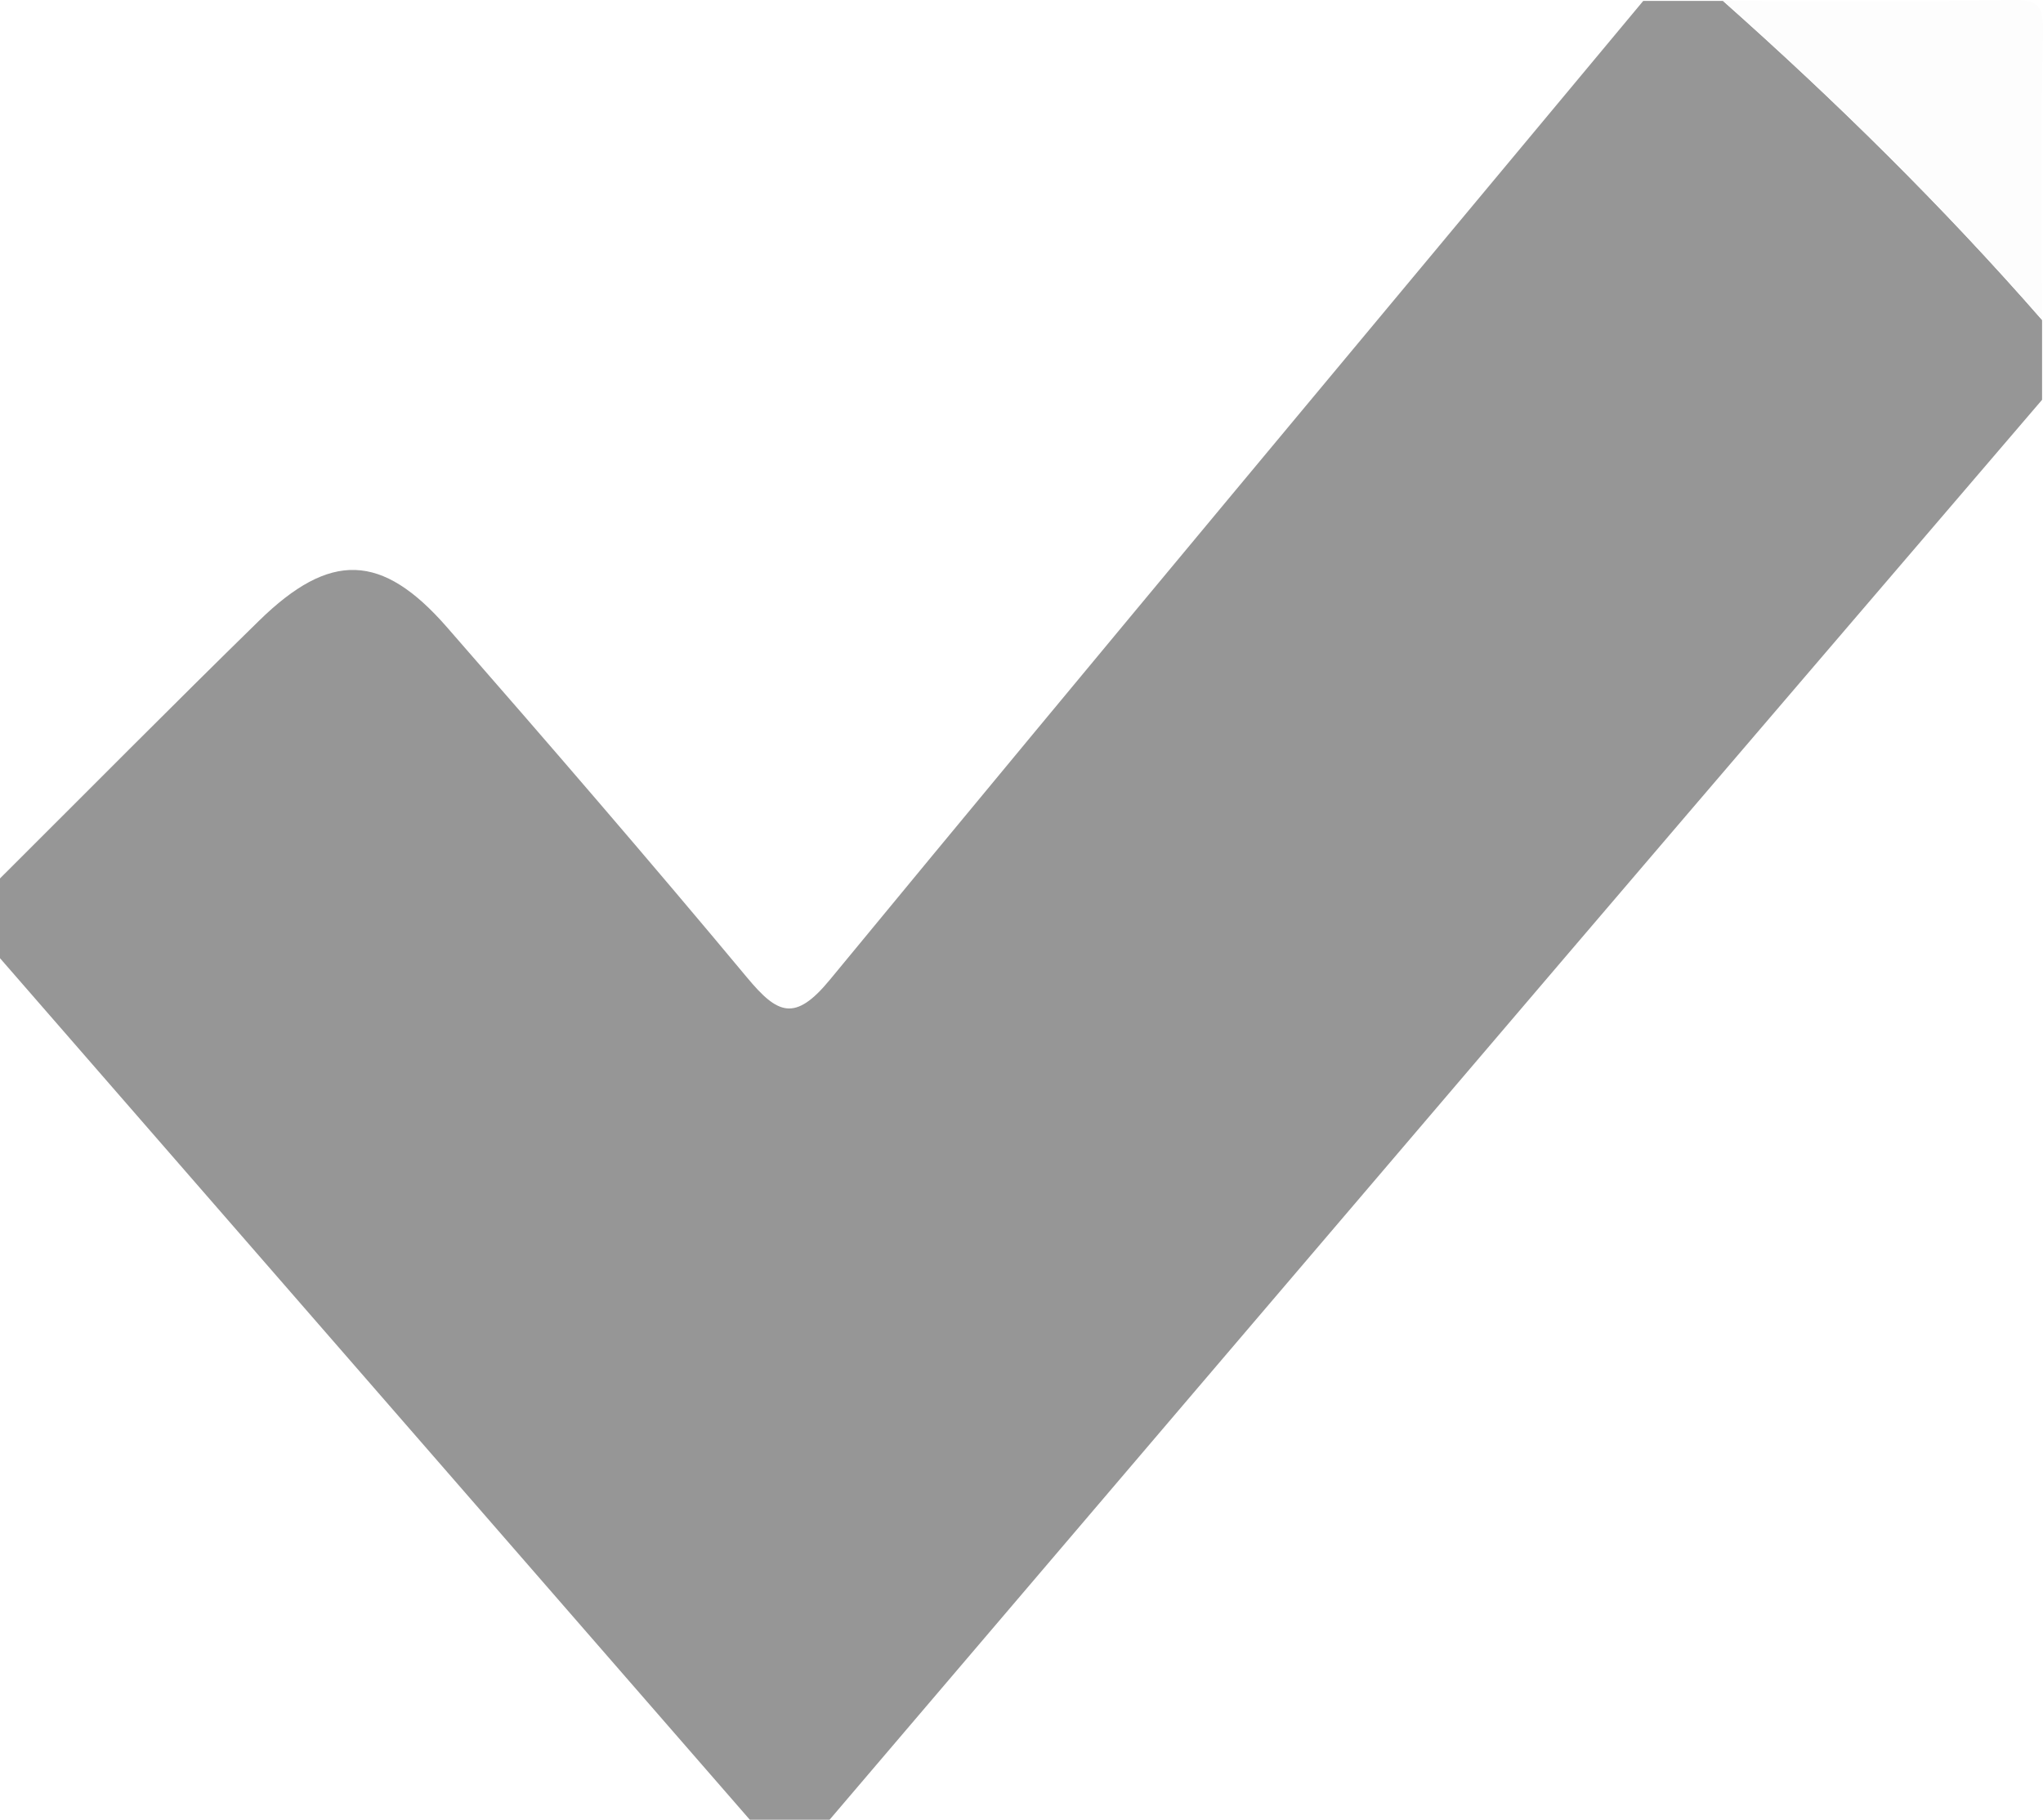
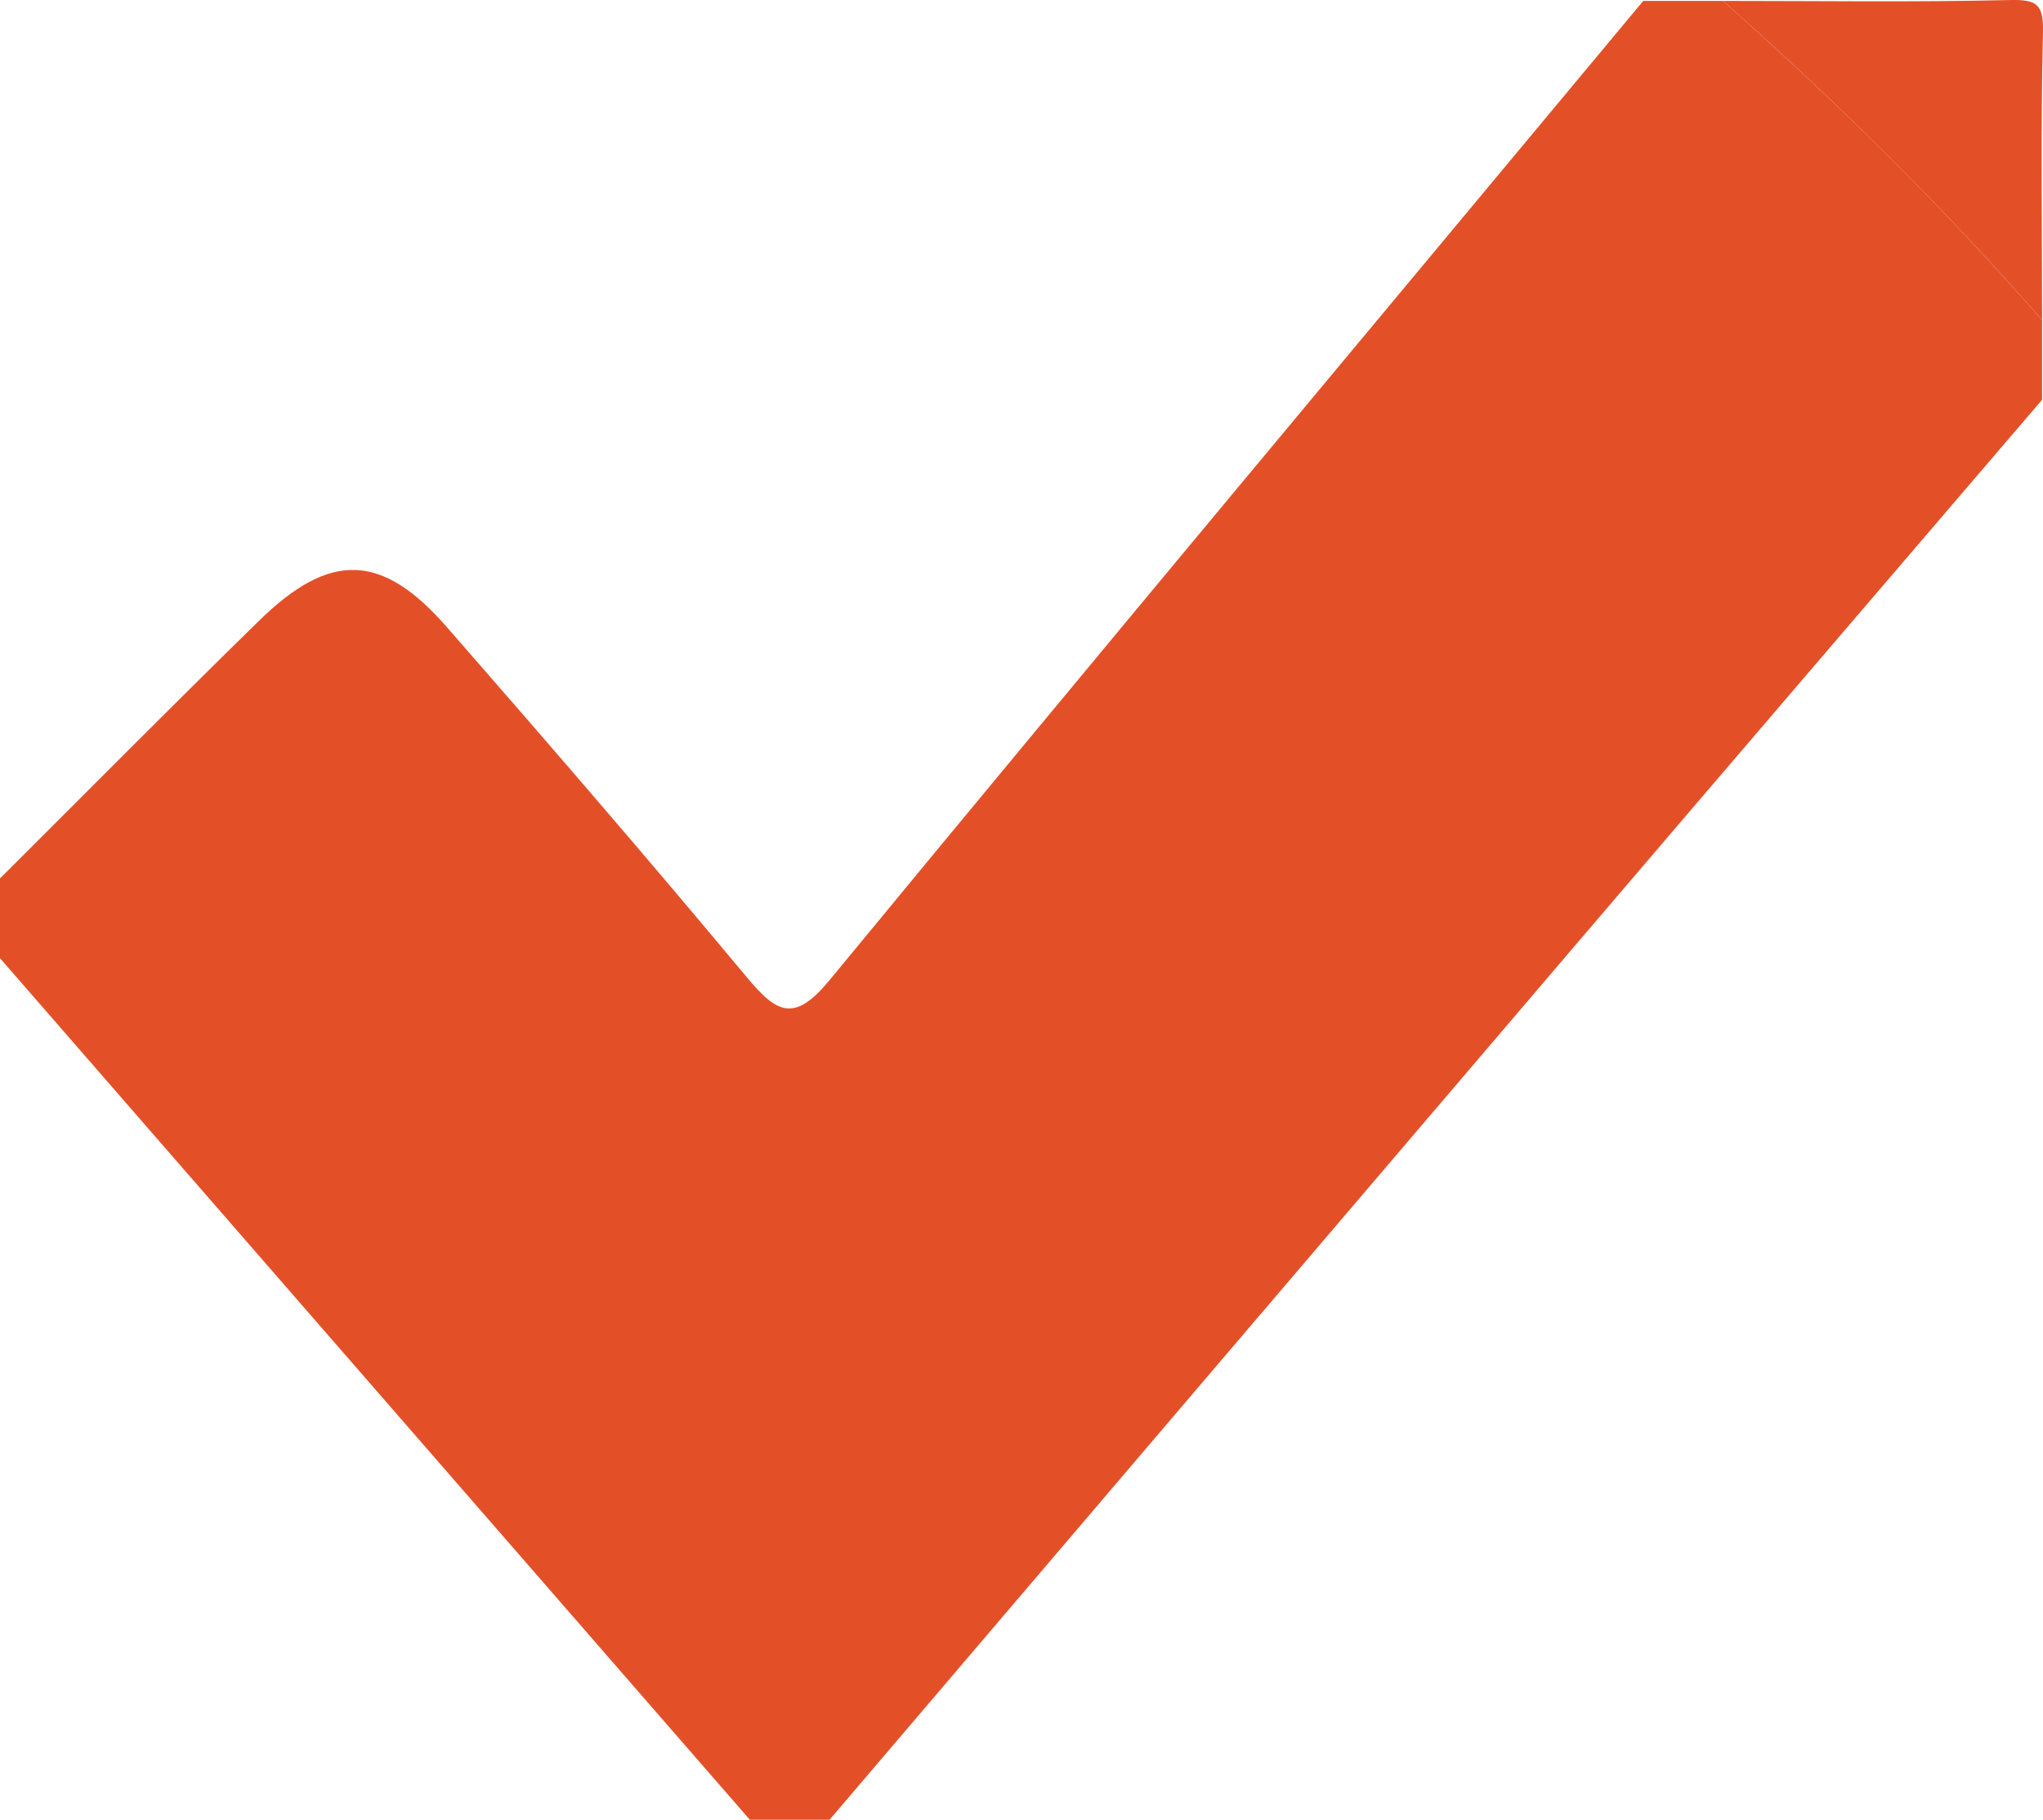
<svg xmlns="http://www.w3.org/2000/svg" version="1.1" id="Layer_1" x="0px" y="0px" width="128.042px" height="114.043px" viewBox="0 0 128.042 114.043" enable-background="new 0 0 128.042 114.043" xml:space="preserve">
  <g>
-     <path fill-rule="evenodd" clip-rule="evenodd" fill="#969696" d="M51.993,114.043c-1.666,0-3.333,0-4.999,0   C31.33,96.046,15.665,78.048,0,60.05c0-1.666,0-3.333,0-4.999c5.408-5.388,10.779-10.815,16.238-16.152   c4.448-4.35,7.695-4.26,11.768,0.401c6.347,7.264,12.654,14.565,18.827,21.977c1.9,2.282,2.987,2.783,5.171,0.133   c16.909-20.522,33.97-40.917,50.983-61.352c1.666,0,3.333,0,4.999,0c7.063,6.269,13.781,12.883,19.998,19.998   c0,1.666,0,3.333,0,4.999c-9.925,11.595-19.861,23.18-29.771,34.789C82.797,77.9,67.399,95.976,51.993,114.043z" />
-     <path fill-rule="evenodd" clip-rule="evenodd" fill="#FDFDFD" d="M127.984,20.055c-6.217-7.115-12.936-13.729-19.998-19.998   c5.999,0,12,0.088,17.996-0.055c1.74-0.042,2.098,0.315,2.057,2.056C127.896,8.055,127.984,14.056,127.984,20.055z" />
+     <path fill-rule="evenodd" clip-rule="evenodd" fill="#e35028" d="M51.993,114.043c-1.666,0-3.333,0-4.999,0   C31.33,96.046,15.665,78.048,0,60.05c0-1.666,0-3.333,0-4.999c5.408-5.388,10.779-10.815,16.238-16.152   c4.448-4.35,7.695-4.26,11.768,0.401c6.347,7.264,12.654,14.565,18.827,21.977c1.9,2.282,2.987,2.783,5.171,0.133   c16.909-20.522,33.97-40.917,50.983-61.352c1.666,0,3.333,0,4.999,0c7.063,6.269,13.781,12.883,19.998,19.998   c0,1.666,0,3.333,0,4.999c-9.925,11.595-19.861,23.18-29.771,34.789C82.797,77.9,67.399,95.976,51.993,114.043z" />
+     <path fill-rule="evenodd" clip-rule="evenodd" fill="#e35028" d="M127.984,20.055c-6.217-7.115-12.936-13.729-19.998-19.998   c5.999,0,12,0.088,17.996-0.055c1.74-0.042,2.098,0.315,2.057,2.056C127.896,8.055,127.984,14.056,127.984,20.055z" />
  </g>
</svg>
